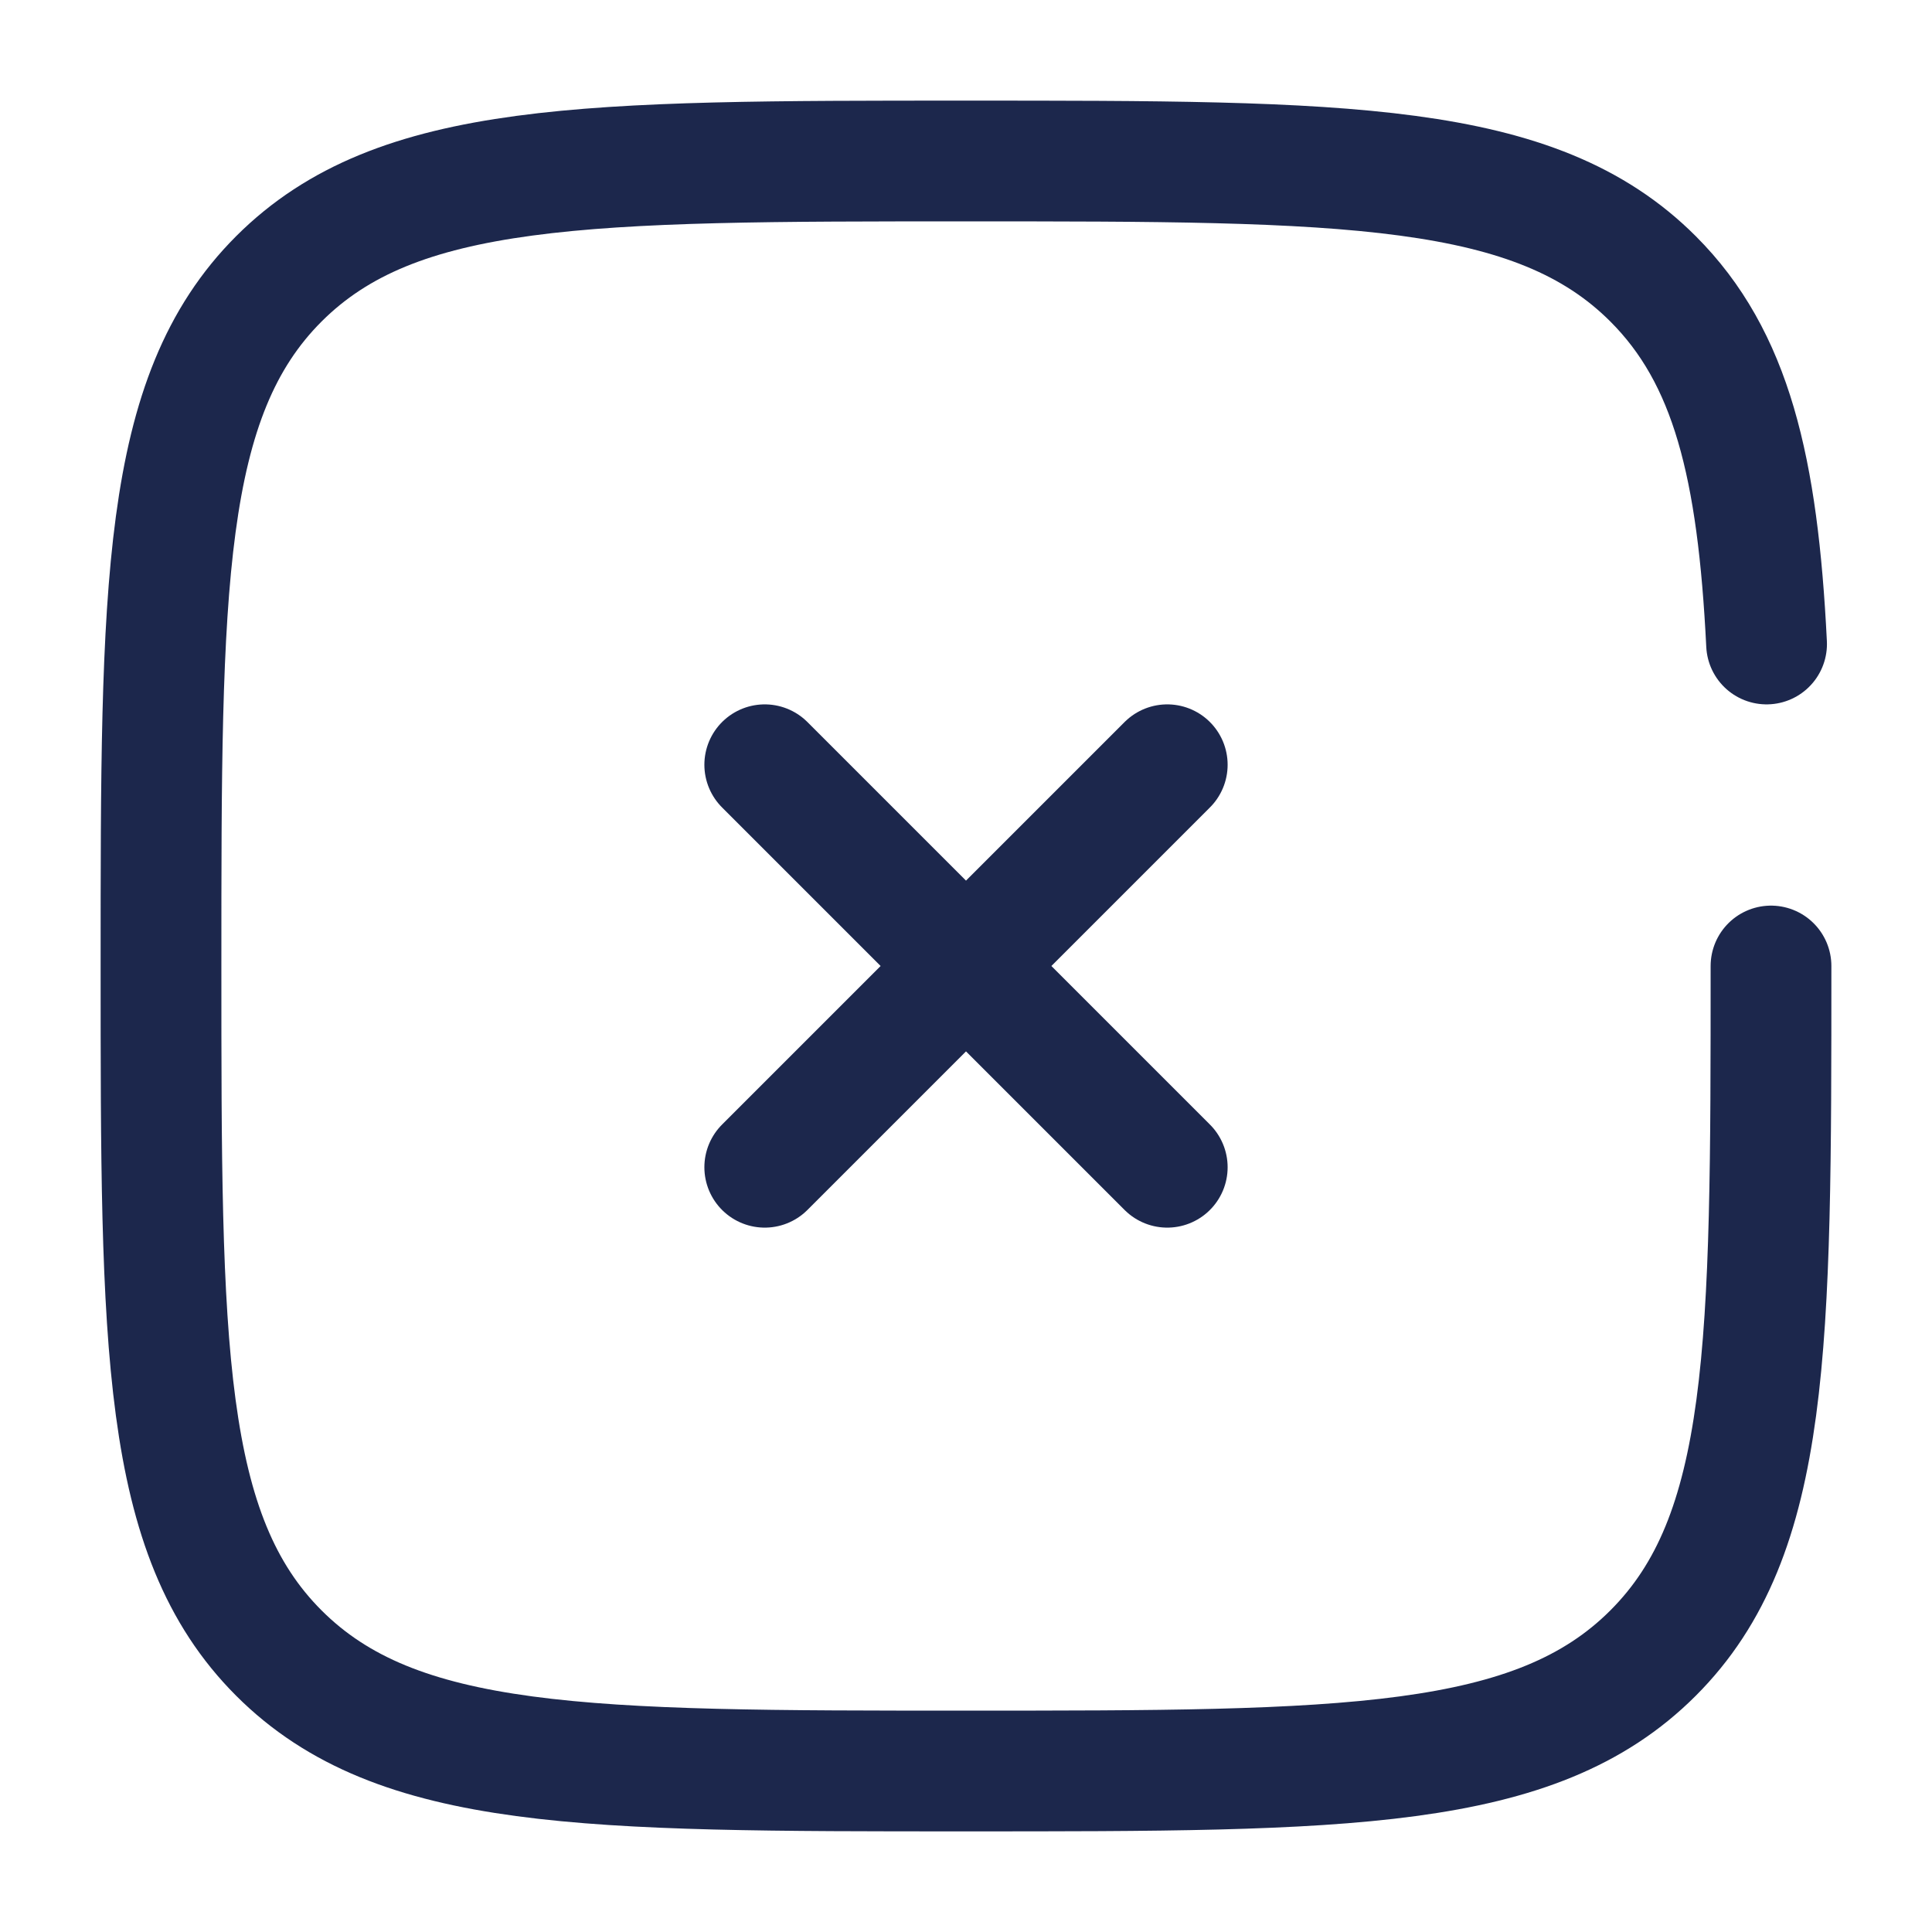
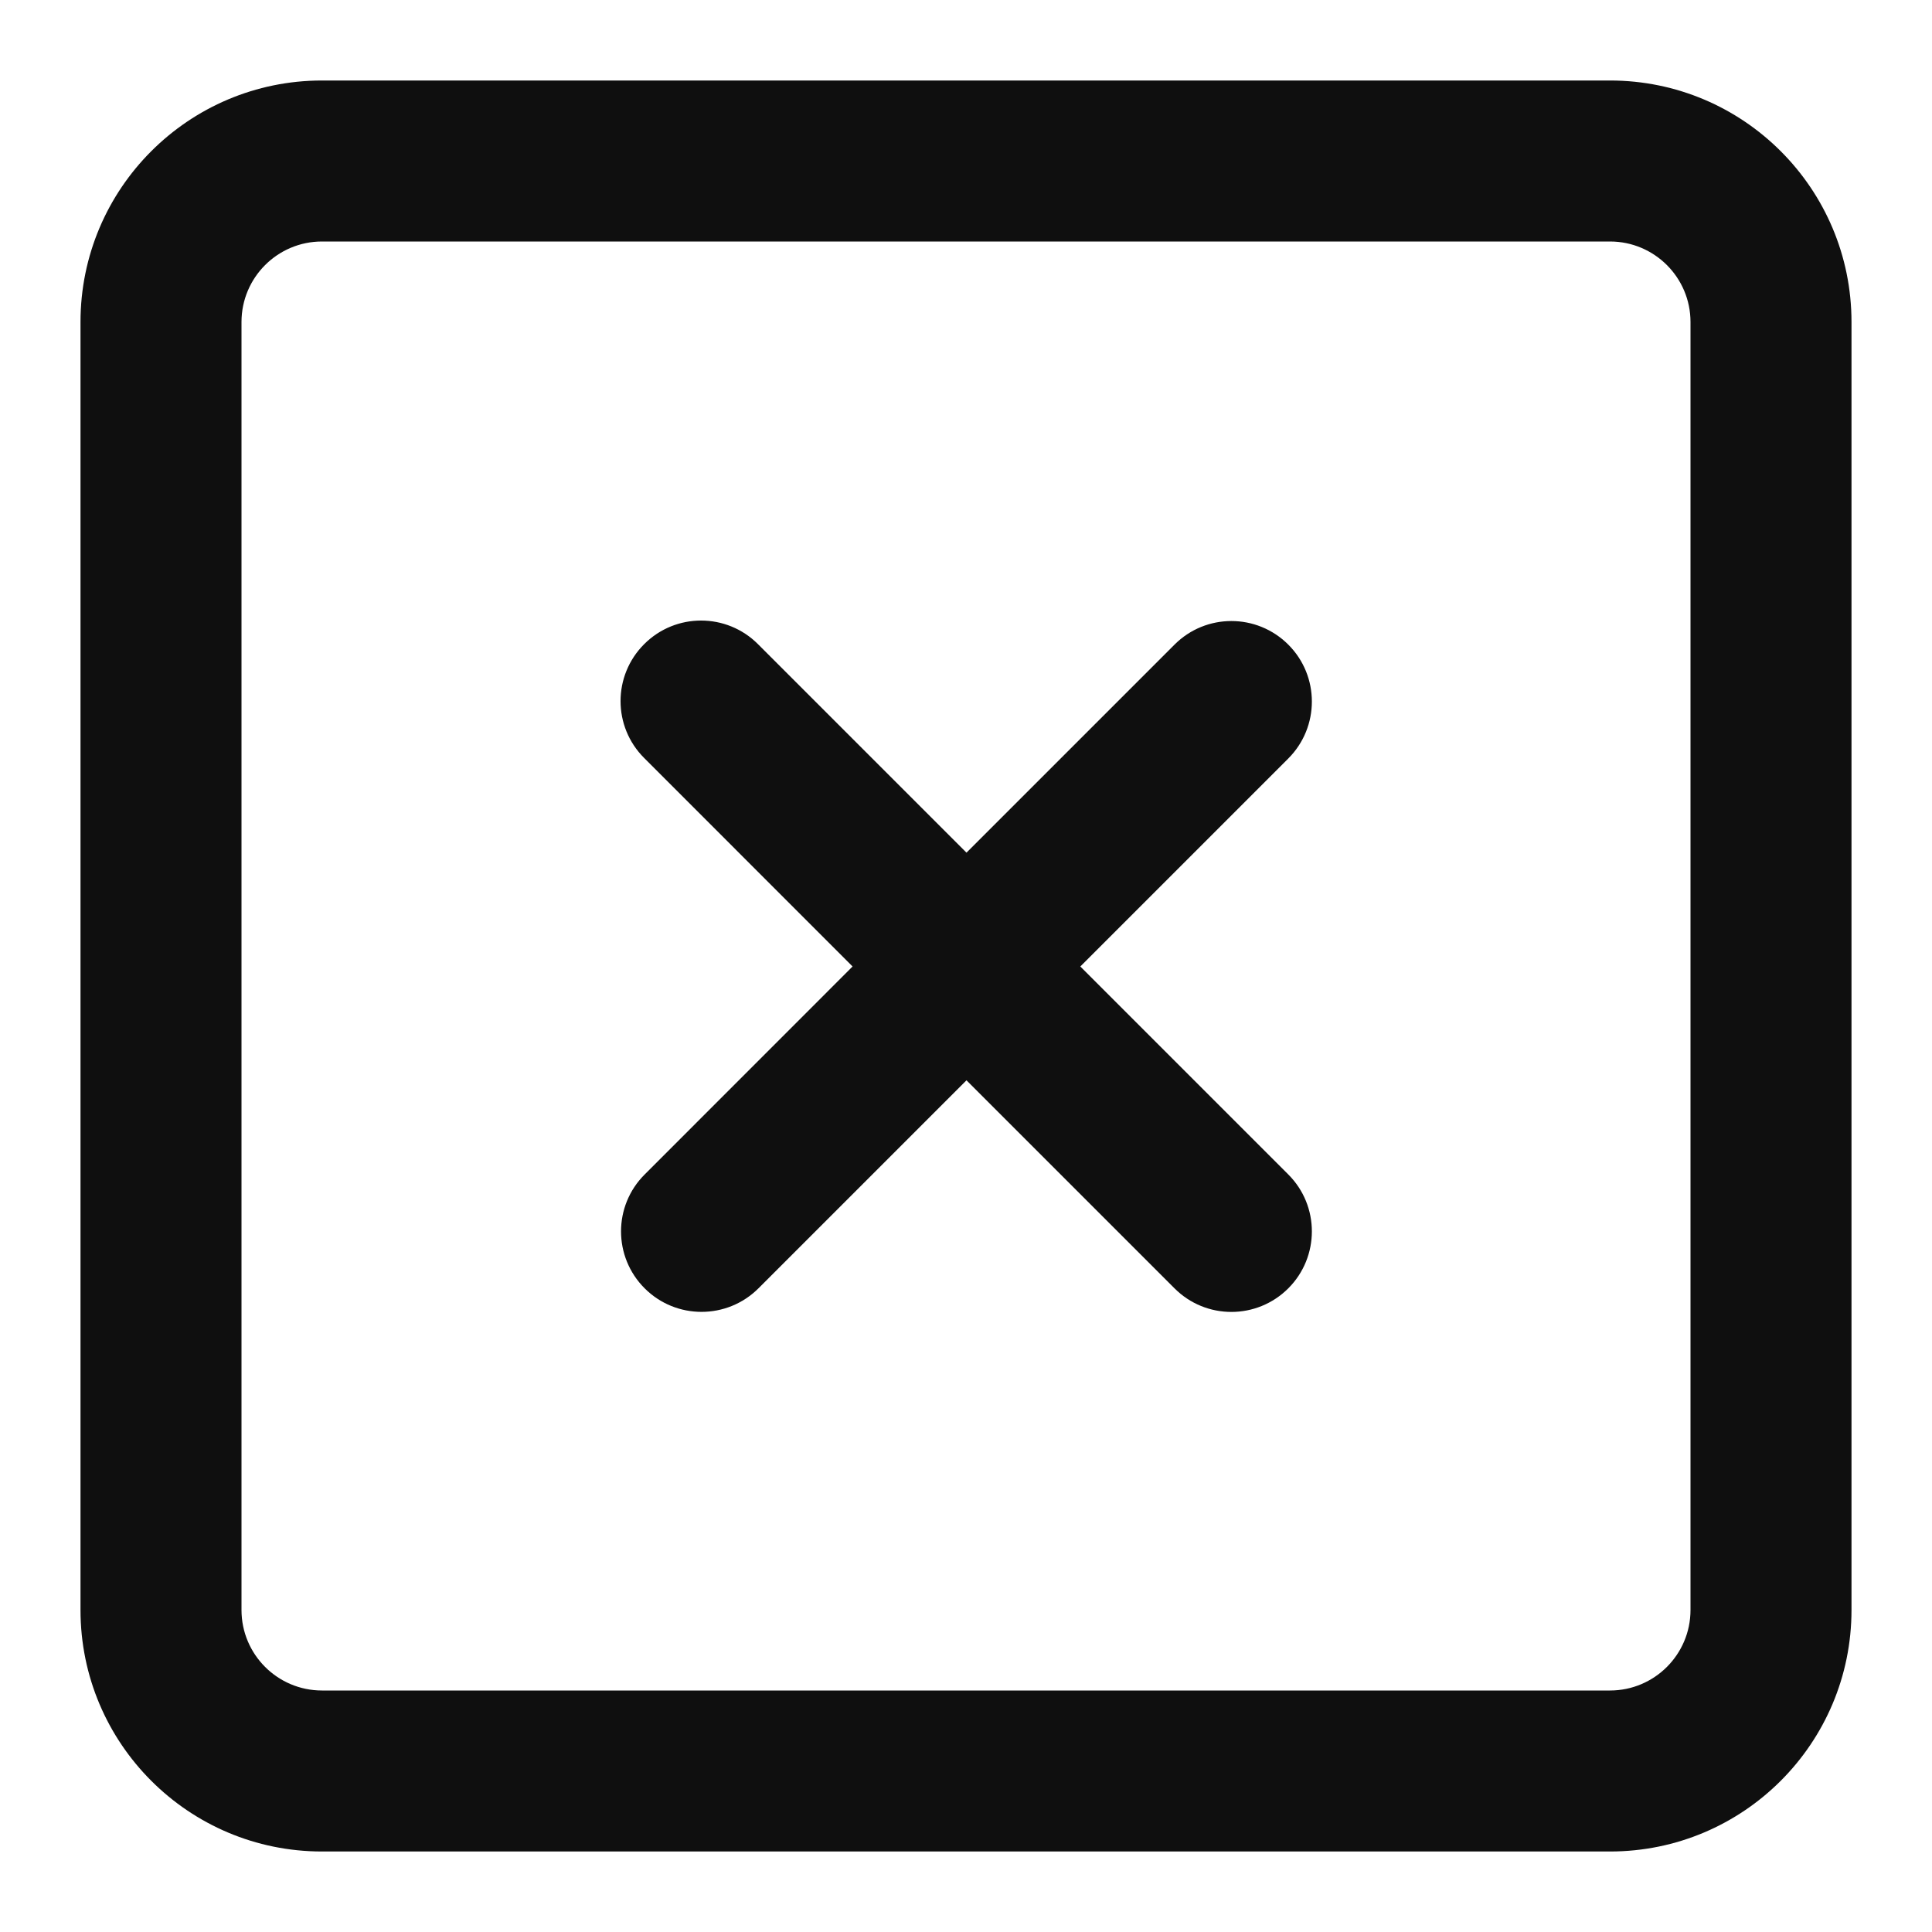
<svg xmlns="http://www.w3.org/2000/svg" width="800px" height="800px" viewBox="0 0 24 24" fill="none">
-   <path d="M14.5 9.5L9.5 14.5M9.5 9.5L14.5 14.5" stroke="#1C274C" stroke-width="1.5" stroke-linecap="round" />
-   <path d="M22 12C22 16.714 22 19.071 20.535 20.535C19.071 22 16.714 22 12 22C7.286 22 4.929 22 3.464 20.535C2 19.071 2 16.714 2 12C2 7.286 2 4.929 3.464 3.464C4.929 2 7.286 2 12 2C16.714 2 19.071 2 20.535 3.464C21.509 4.438 21.836 5.807 21.945 8" stroke="#1C274C" stroke-width="1.5" stroke-linecap="round" />
+   <path d="M8.002 9.416C7.611 9.026 7.611 8.393 8.002 8.002C8.392 7.611 9.026 7.611 9.416 8.002L12.006 10.592L14.59 8.008C14.98 7.617 15.613 7.617 16.004 8.008C16.394 8.398 16.394 9.031 16.004 9.422L13.42 12.006L16.004 14.59C16.394 14.98 16.394 15.613 16.004 16.004C15.613 16.395 14.98 16.395 14.59 16.004L12.006 13.42L9.422 16.004C9.031 16.394 8.398 16.394 8.008 16.004C7.617 15.613 7.617 14.98 8.008 14.59L10.591 12.006L8.002 9.416Z" fill="#0F0F0F" />
+   <path fill-rule="evenodd" clip-rule="evenodd" d="M23 4C23 2.343 21.657 1 20 1H4C2.343 1 1 2.343 1 4V20C1 21.657 2.343 23 4 23H20C21.657 23 23 21.657 23 20V4ZM21 4C21 3.448 20.552 3 20 3H4C3.448 3 3 3.448 3 4V20C3 20.552 3.448 21 4 21H20C20.552 21 21 20.552 21 20V4Z" fill="#0F0F0F" />
</svg>
